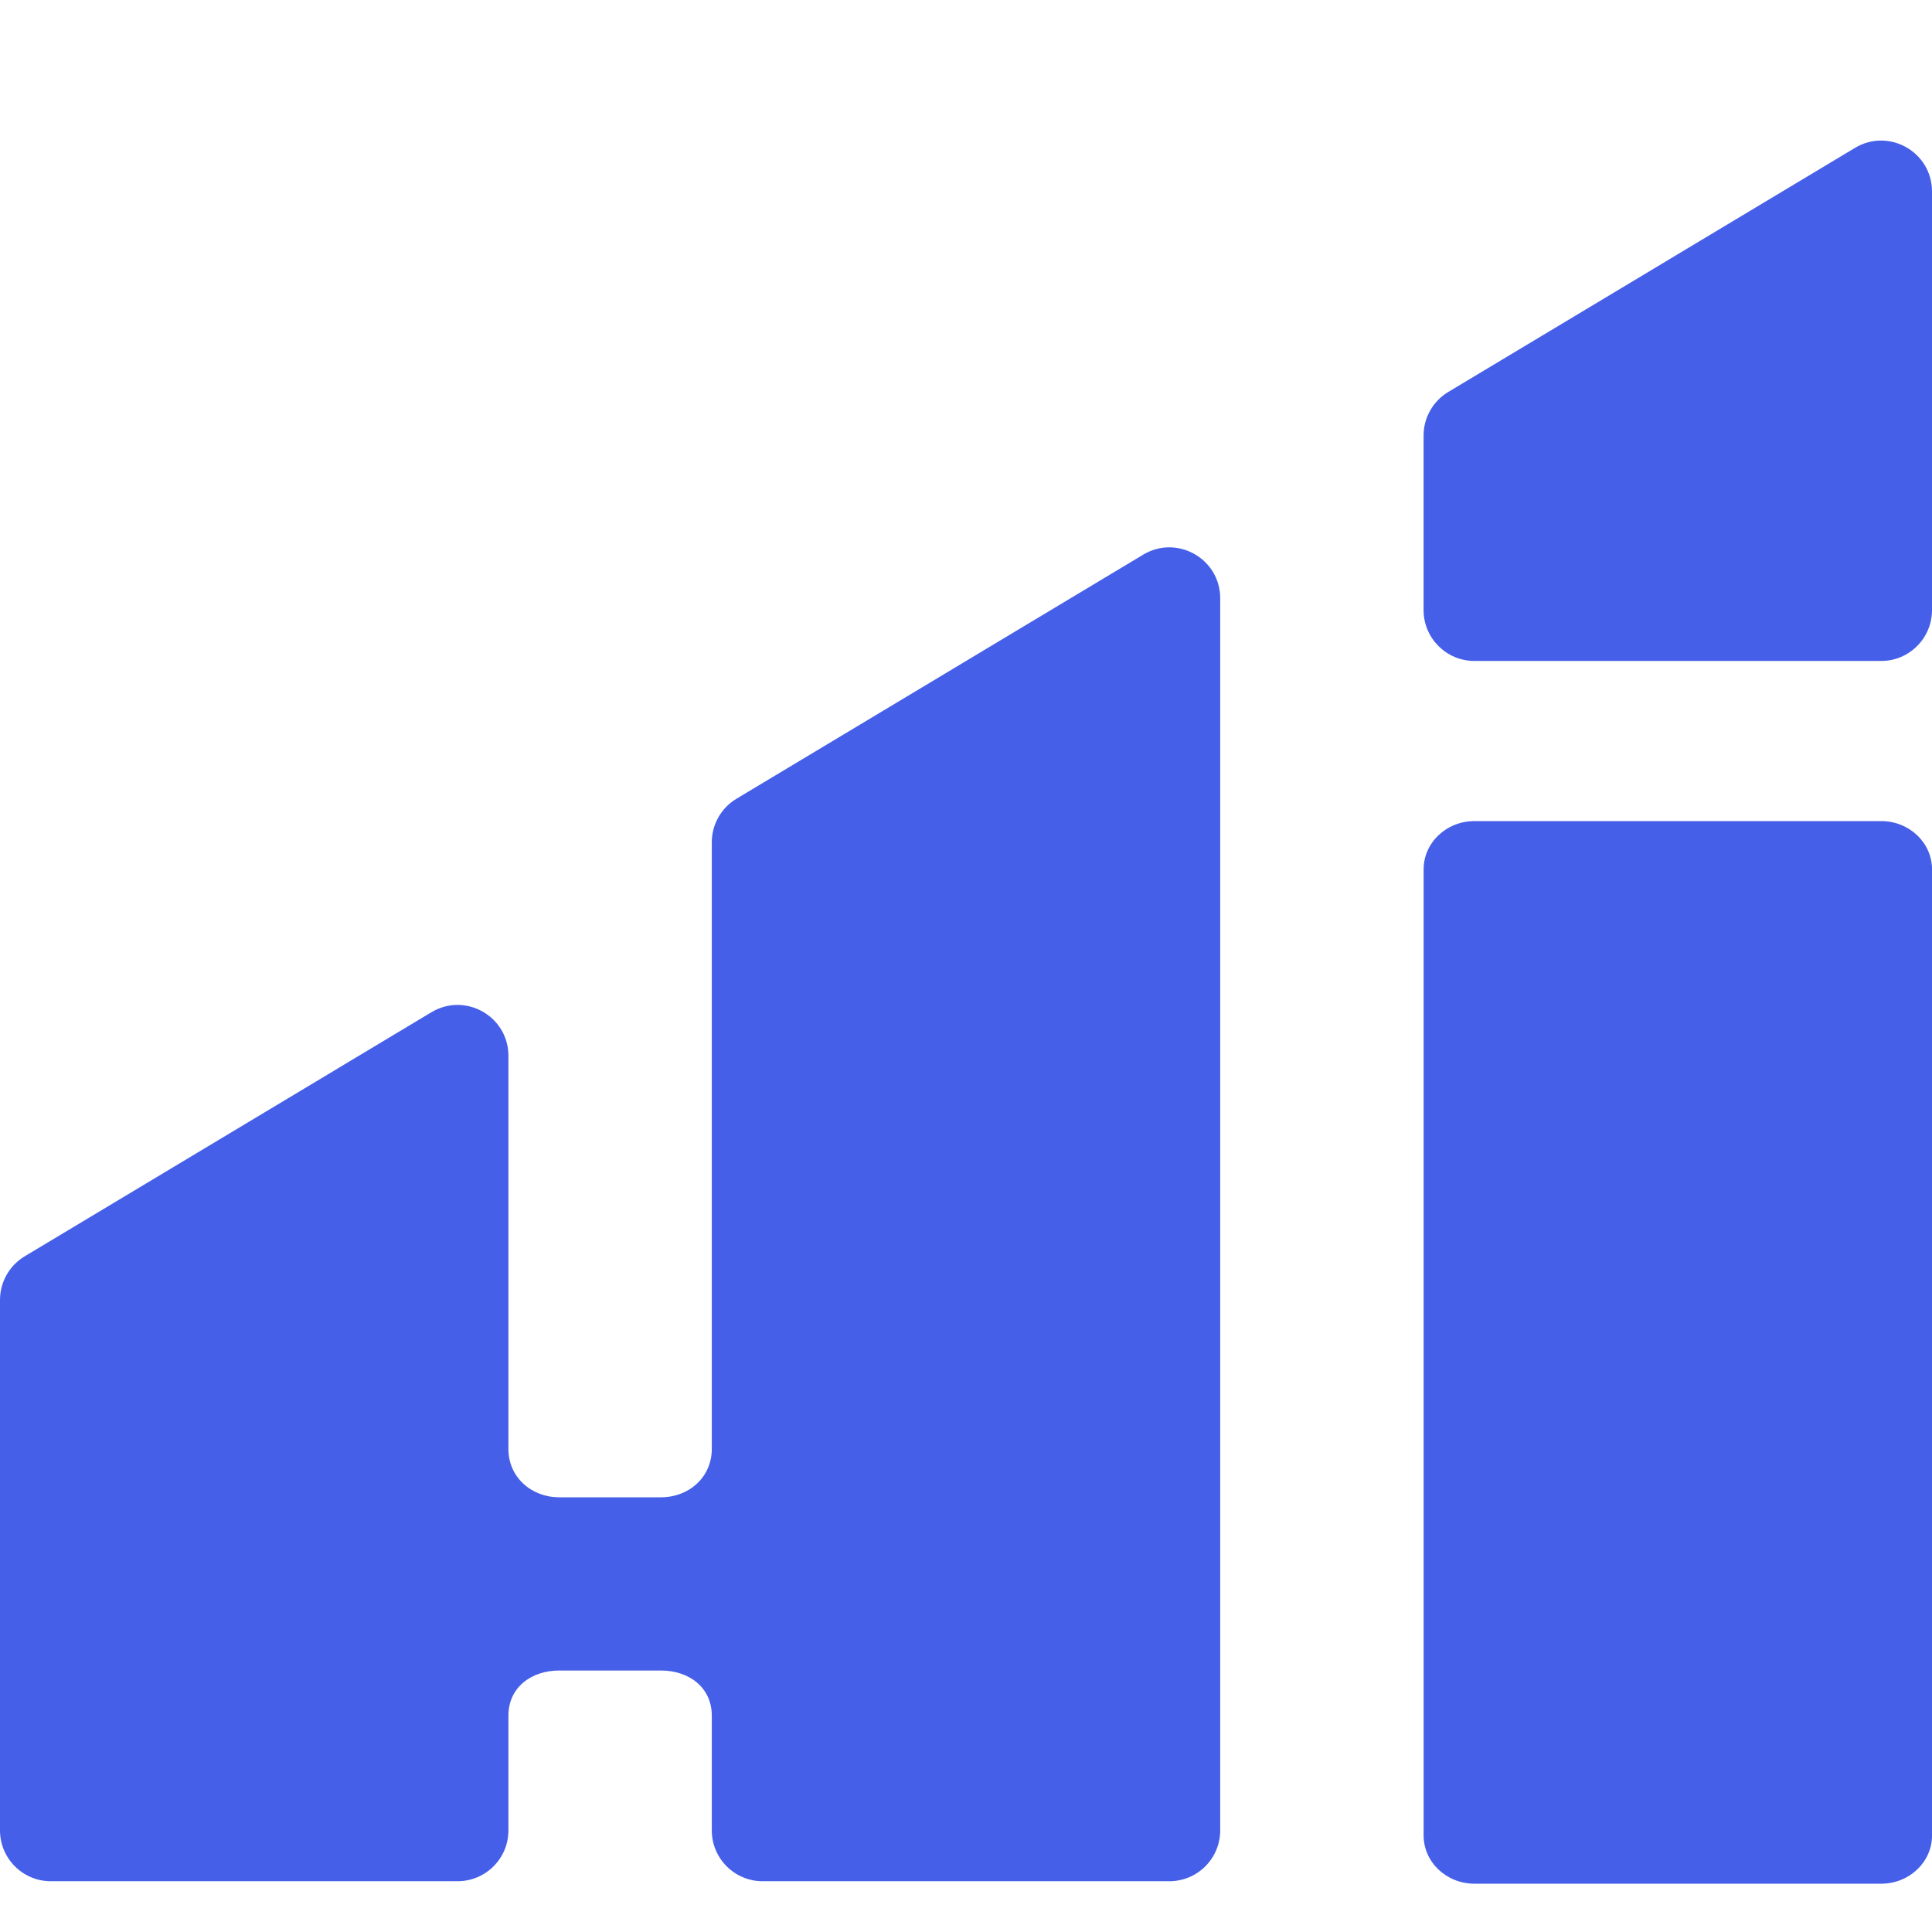
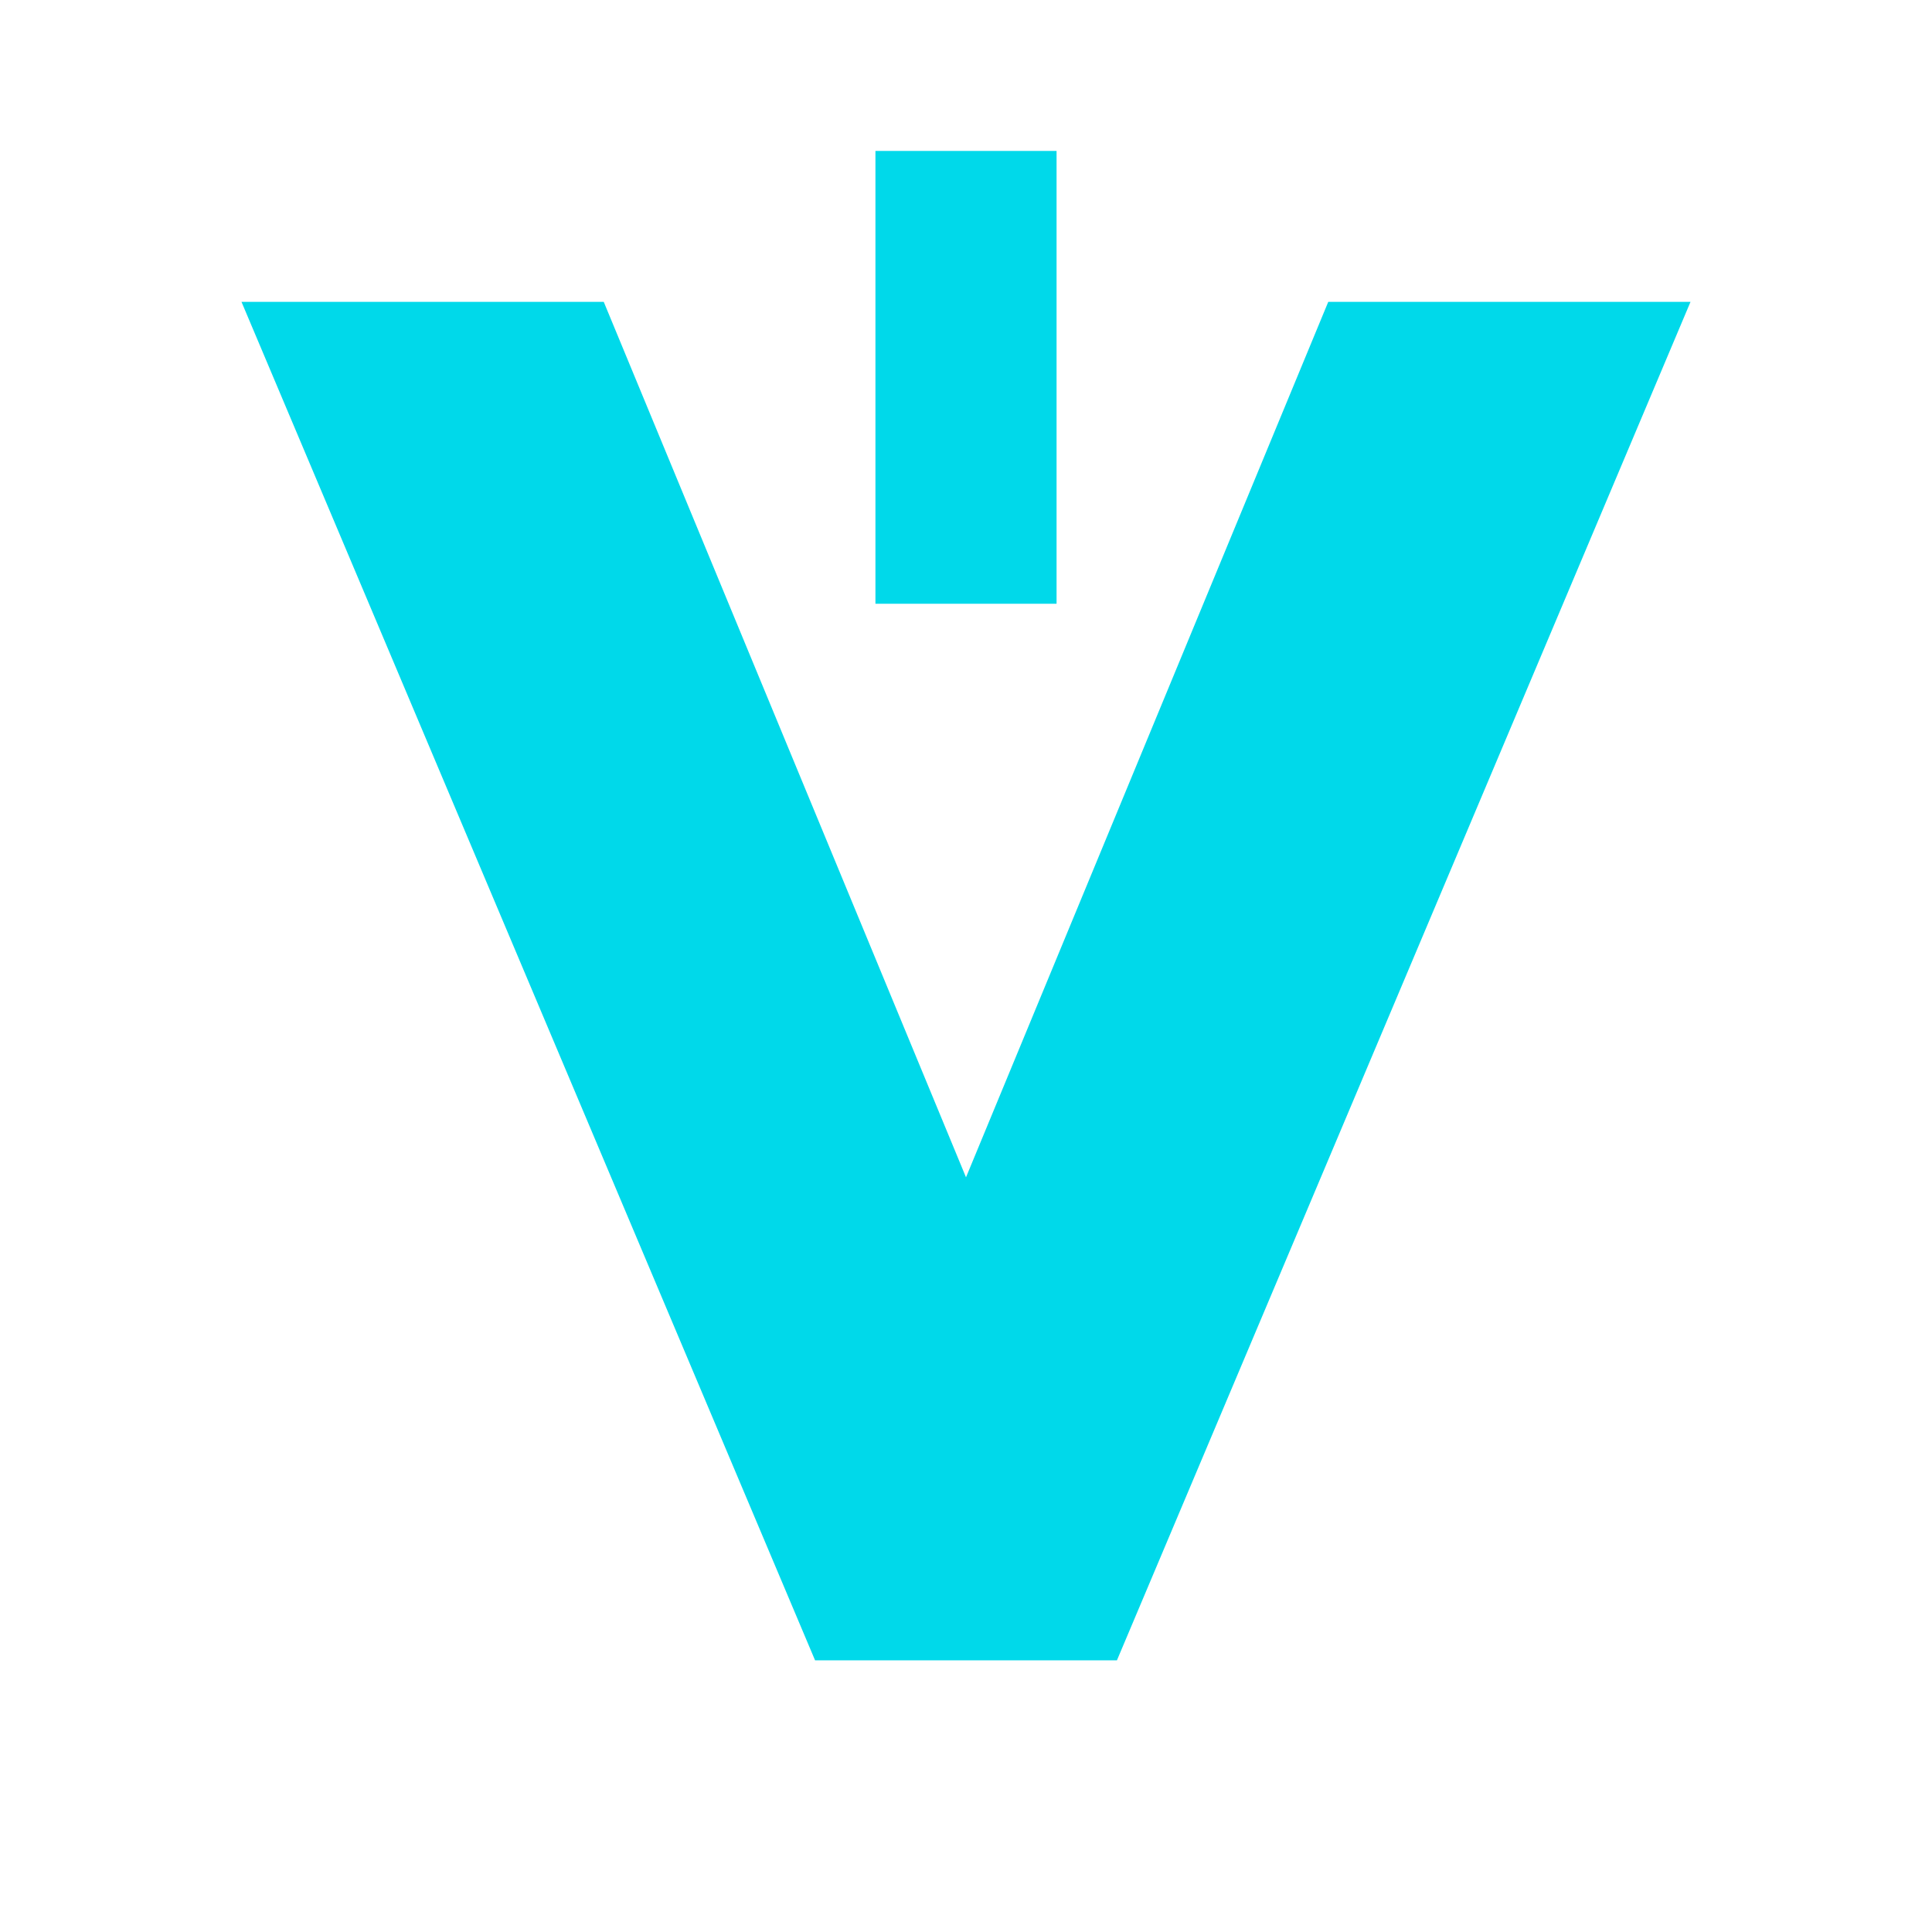
- <svg xmlns="http://www.w3.org/2000/svg" width="64" height="64" viewBox="0 0 64 64" fill="none">
-   <g clip-path="url(#clip0_408_56)">
-     <path d="M47.158 14.428C47.158 13.837 47.468 13.289 47.976 12.984L61.449 4.899C62.572 4.225 64 5.034 64 6.343V20.21C64 21.14 63.246 21.895 62.316 21.895H48.842C47.912 21.895 47.158 21.14 47.158 20.21V14.428Z" fill="#455FE9" />
-     <path fill-rule="evenodd" clip-rule="evenodd" d="M24.397 26.459C23.889 26.764 23.579 27.312 23.579 27.903V43.792L23.579 45.475L23.579 45.476L23.579 48C23.579 48.93 22.825 49.6 21.895 49.6H18.526C17.596 49.6 16.842 48.93 16.842 48V45.475V34.976C16.842 33.667 15.414 32.858 14.291 33.532L0.818 41.617C0.31 41.922 0 42.47 0 43.062V60.634C0 61.564 0.754 62.318 1.684 62.318H15.158C16.088 62.318 16.842 61.564 16.842 60.634V58.949V56.831C16.842 55.901 17.596 55.338 18.526 55.338H21.895C22.825 55.338 23.579 55.901 23.579 56.831V58.949L23.579 60.634C23.579 61.564 24.333 62.318 25.263 62.318H38.737C39.667 62.318 40.421 61.564 40.421 60.634V45.476V43.792V19.818C40.421 18.509 38.993 17.7 37.87 18.374L24.397 26.459Z" fill="#455FE9" />
-     <path d="M47.159 28.8V60.8C47.159 61.684 47.913 62.4 48.843 62.4H62.317C63.247 62.4 64.001 61.684 64.001 60.8V28.8C64.001 27.916 63.247 27.2 62.317 27.2H48.843C47.913 27.2 47.159 27.916 47.159 28.8Z" fill="#455FE9" />
-   </g>
-   <defs>
- 
- </defs>
+ <svg xmlns="http://www.w3.org/2000/svg" width="64" height="64" viewBox="0 0 64 64">
+   <path d="M8 10 L20 10 L32 39 L44 10 L56 10 L37 55 L27 55 Z" fill="#00D9EA" />
+   <path d="M29 5 L35 5 L35 20 L29 20 Z" fill="#00D9EA" />
</svg>
